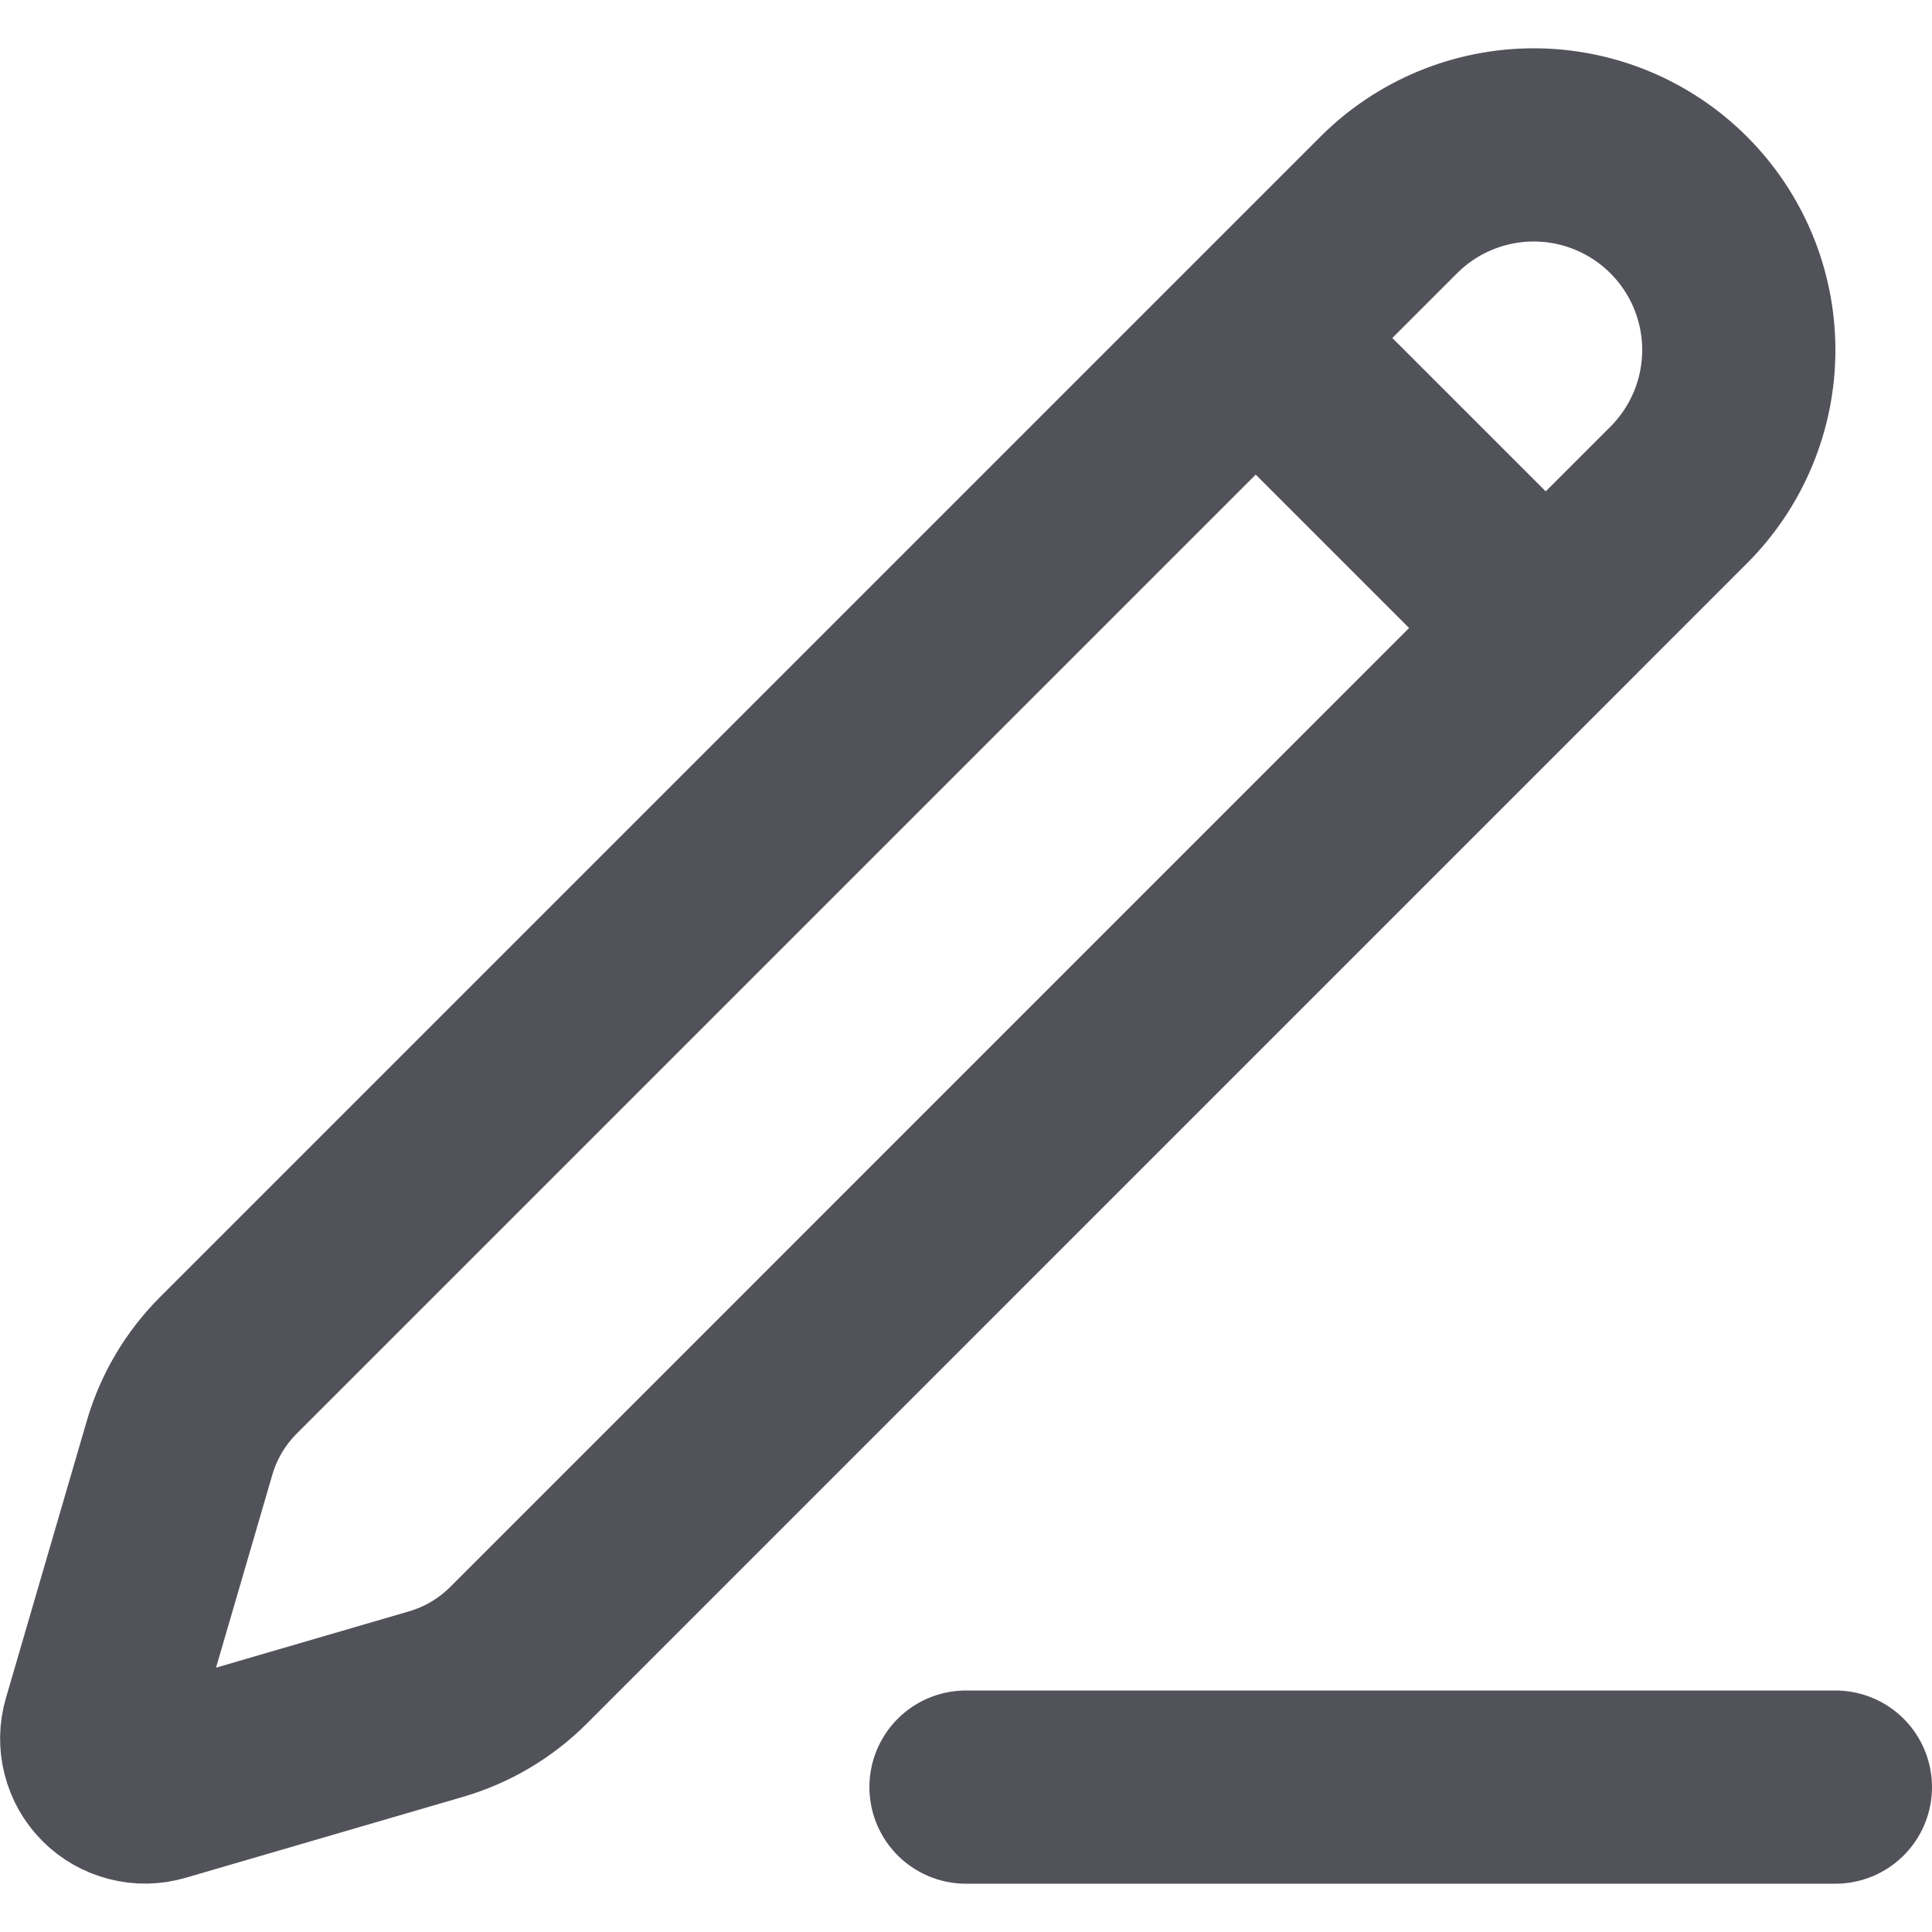
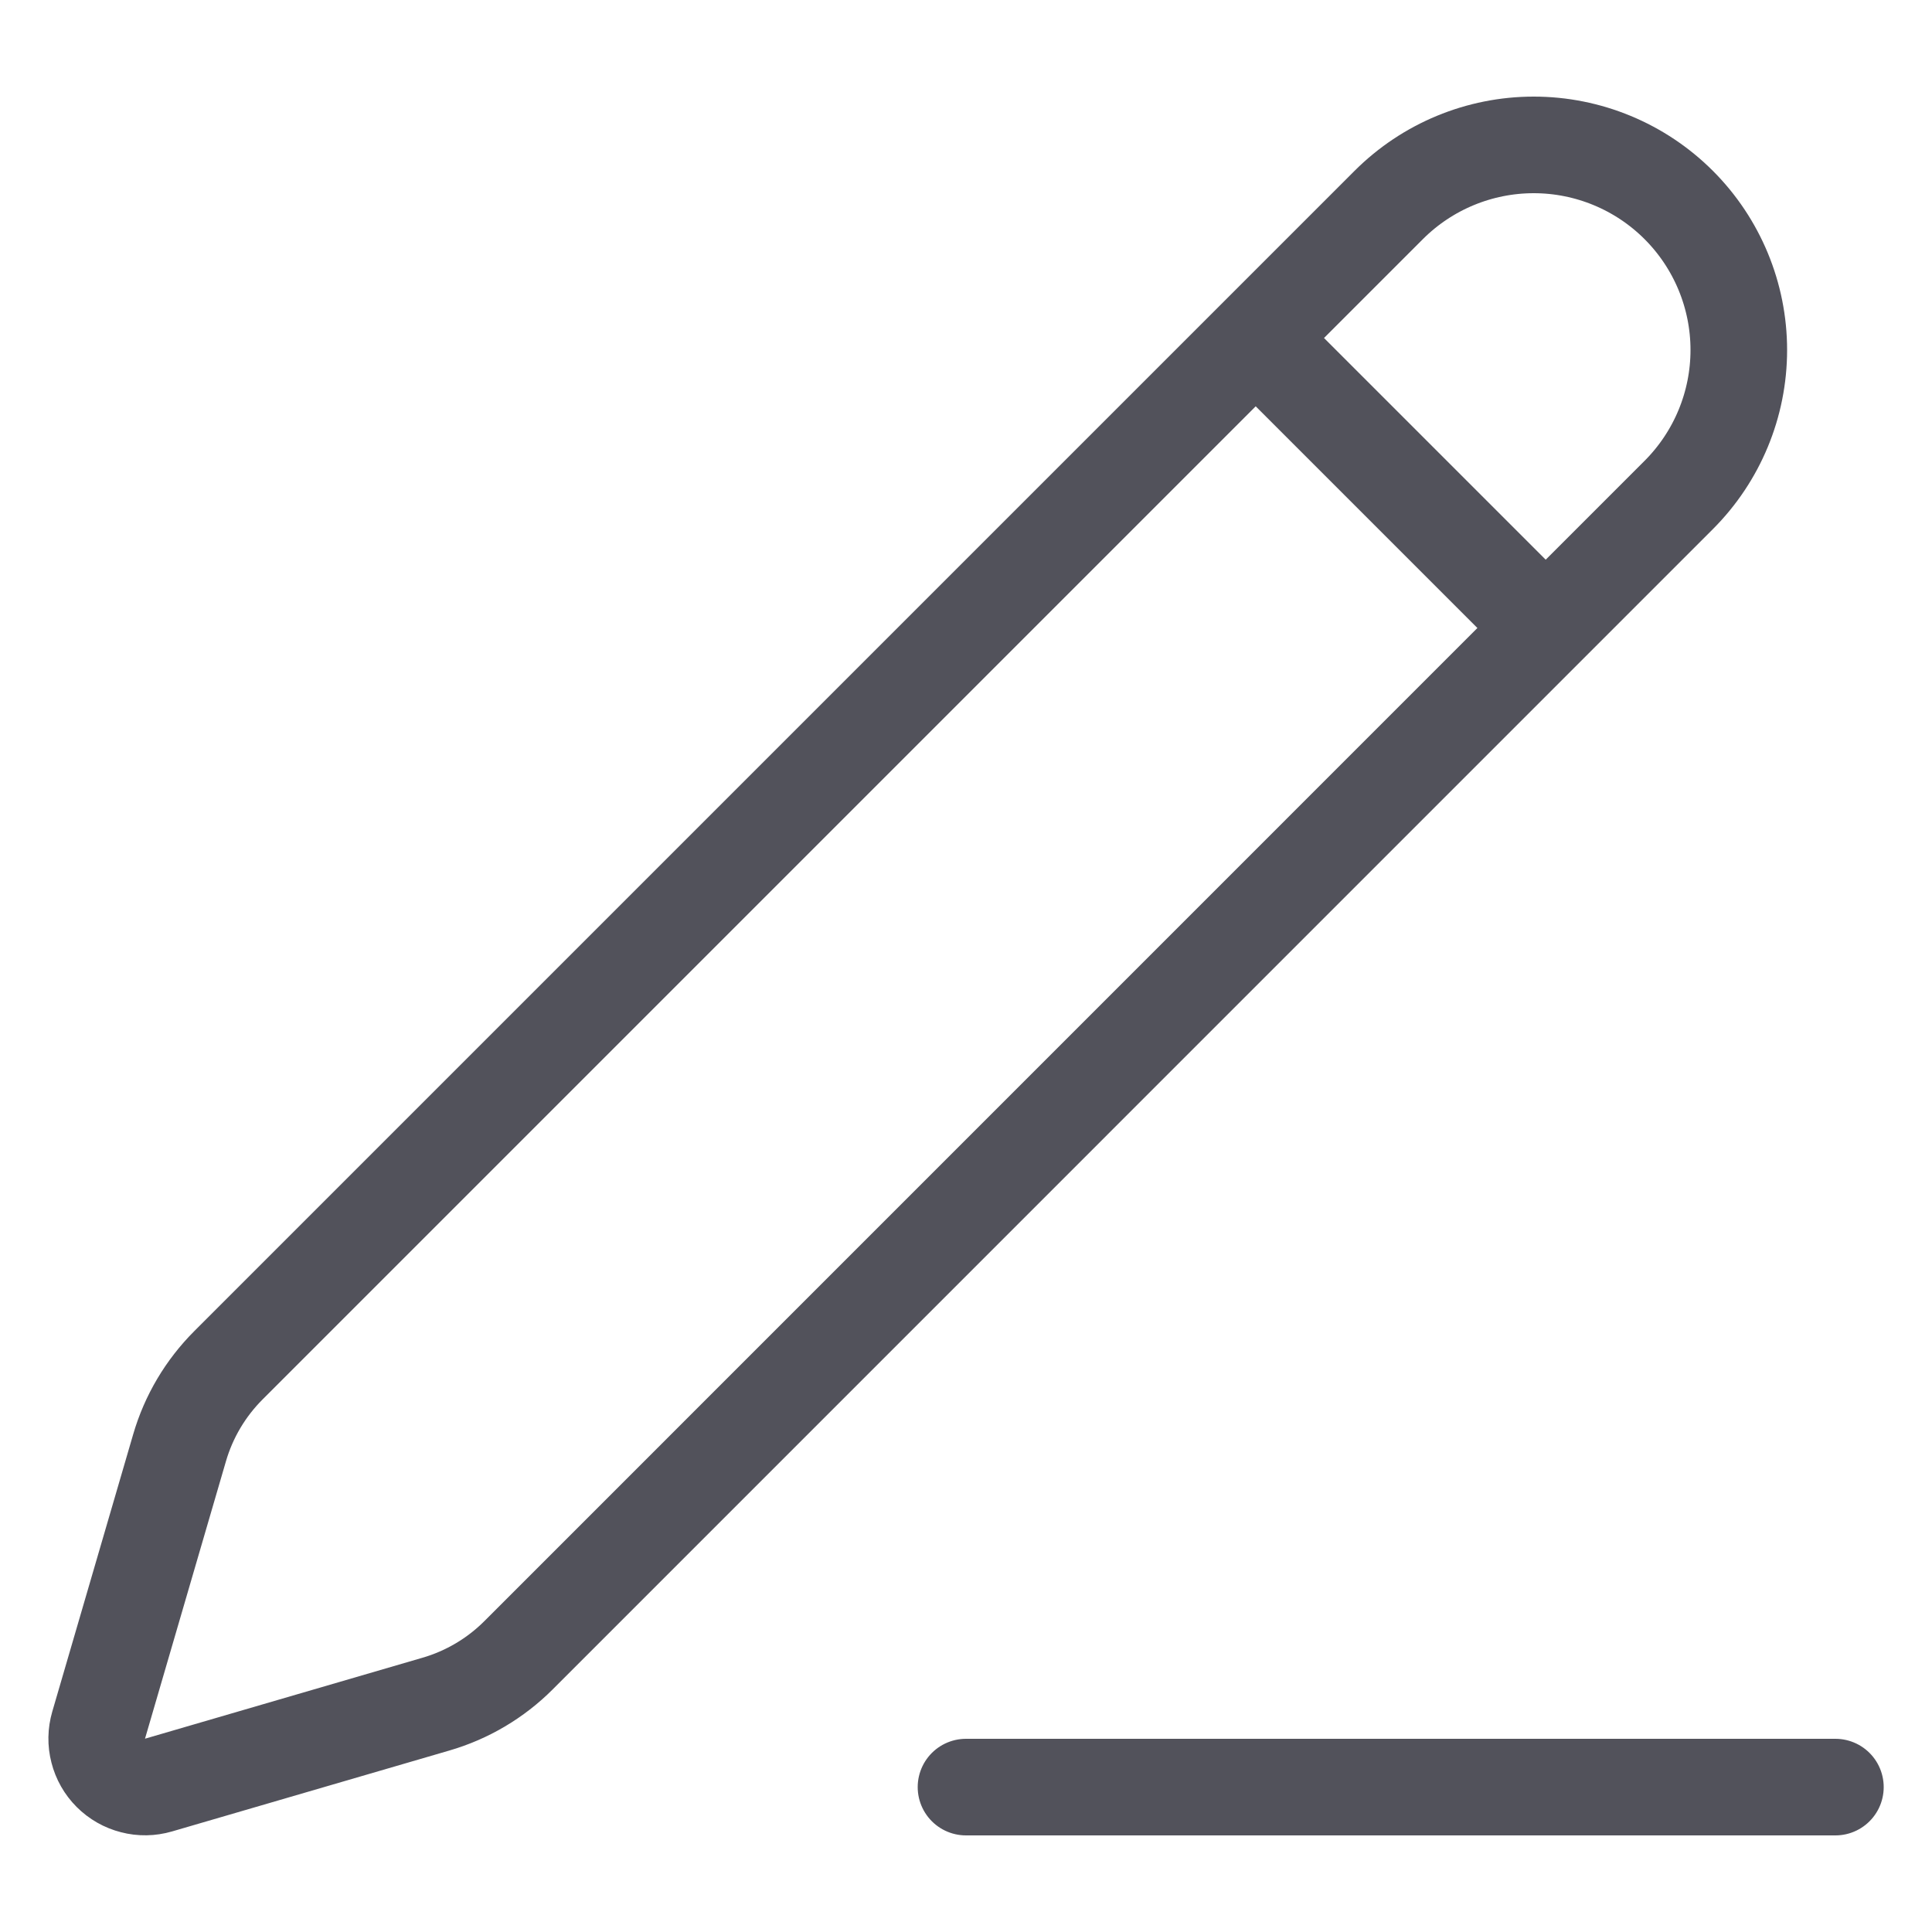
<svg xmlns="http://www.w3.org/2000/svg" width="20" height="20" viewBox="0 0 20 20" fill="none">
-   <path d="M10 18.5H19M13 3.5L16 6.5M14.376 2.122C14.774 1.724 15.314 1.5 15.877 1.5C16.44 1.5 16.98 1.724 17.378 2.122C17.776 2.52 18 3.06 18 3.623C18 4.186 17.776 4.726 17.378 5.124L5.368 17.135C5.13 17.373 4.836 17.547 4.513 17.641L1.641 18.479C1.555 18.504 1.464 18.506 1.377 18.483C1.29 18.461 1.211 18.416 1.147 18.352C1.084 18.289 1.039 18.21 1.017 18.123C0.994 18.036 0.996 17.945 1.021 17.859L1.859 14.987C1.953 14.664 2.127 14.371 2.365 14.133L14.376 2.122Z" stroke="#52525B" stroke-width="2" stroke-linecap="round" stroke-linejoin="round" />
+   <path d="M10 18.5H19M13 3.5L16 6.5M14.376 2.122C14.774 1.724 15.314 1.5 15.877 1.5C16.44 1.5 16.98 1.724 17.378 2.122C17.776 2.52 18 3.06 18 3.623C18 4.186 17.776 4.726 17.378 5.124L5.368 17.135C5.13 17.373 4.836 17.547 4.513 17.641L1.641 18.479C1.555 18.504 1.464 18.506 1.377 18.483C1.29 18.461 1.211 18.416 1.147 18.352C1.084 18.289 1.039 18.21 1.017 18.123C0.994 18.036 0.996 17.945 1.021 17.859L1.859 14.987C1.953 14.664 2.127 14.371 2.365 14.133L14.376 2.122Z" stroke="#52525B" strokeWidth="2" stroke-linecap="round" stroke-linejoin="round" />
</svg>
